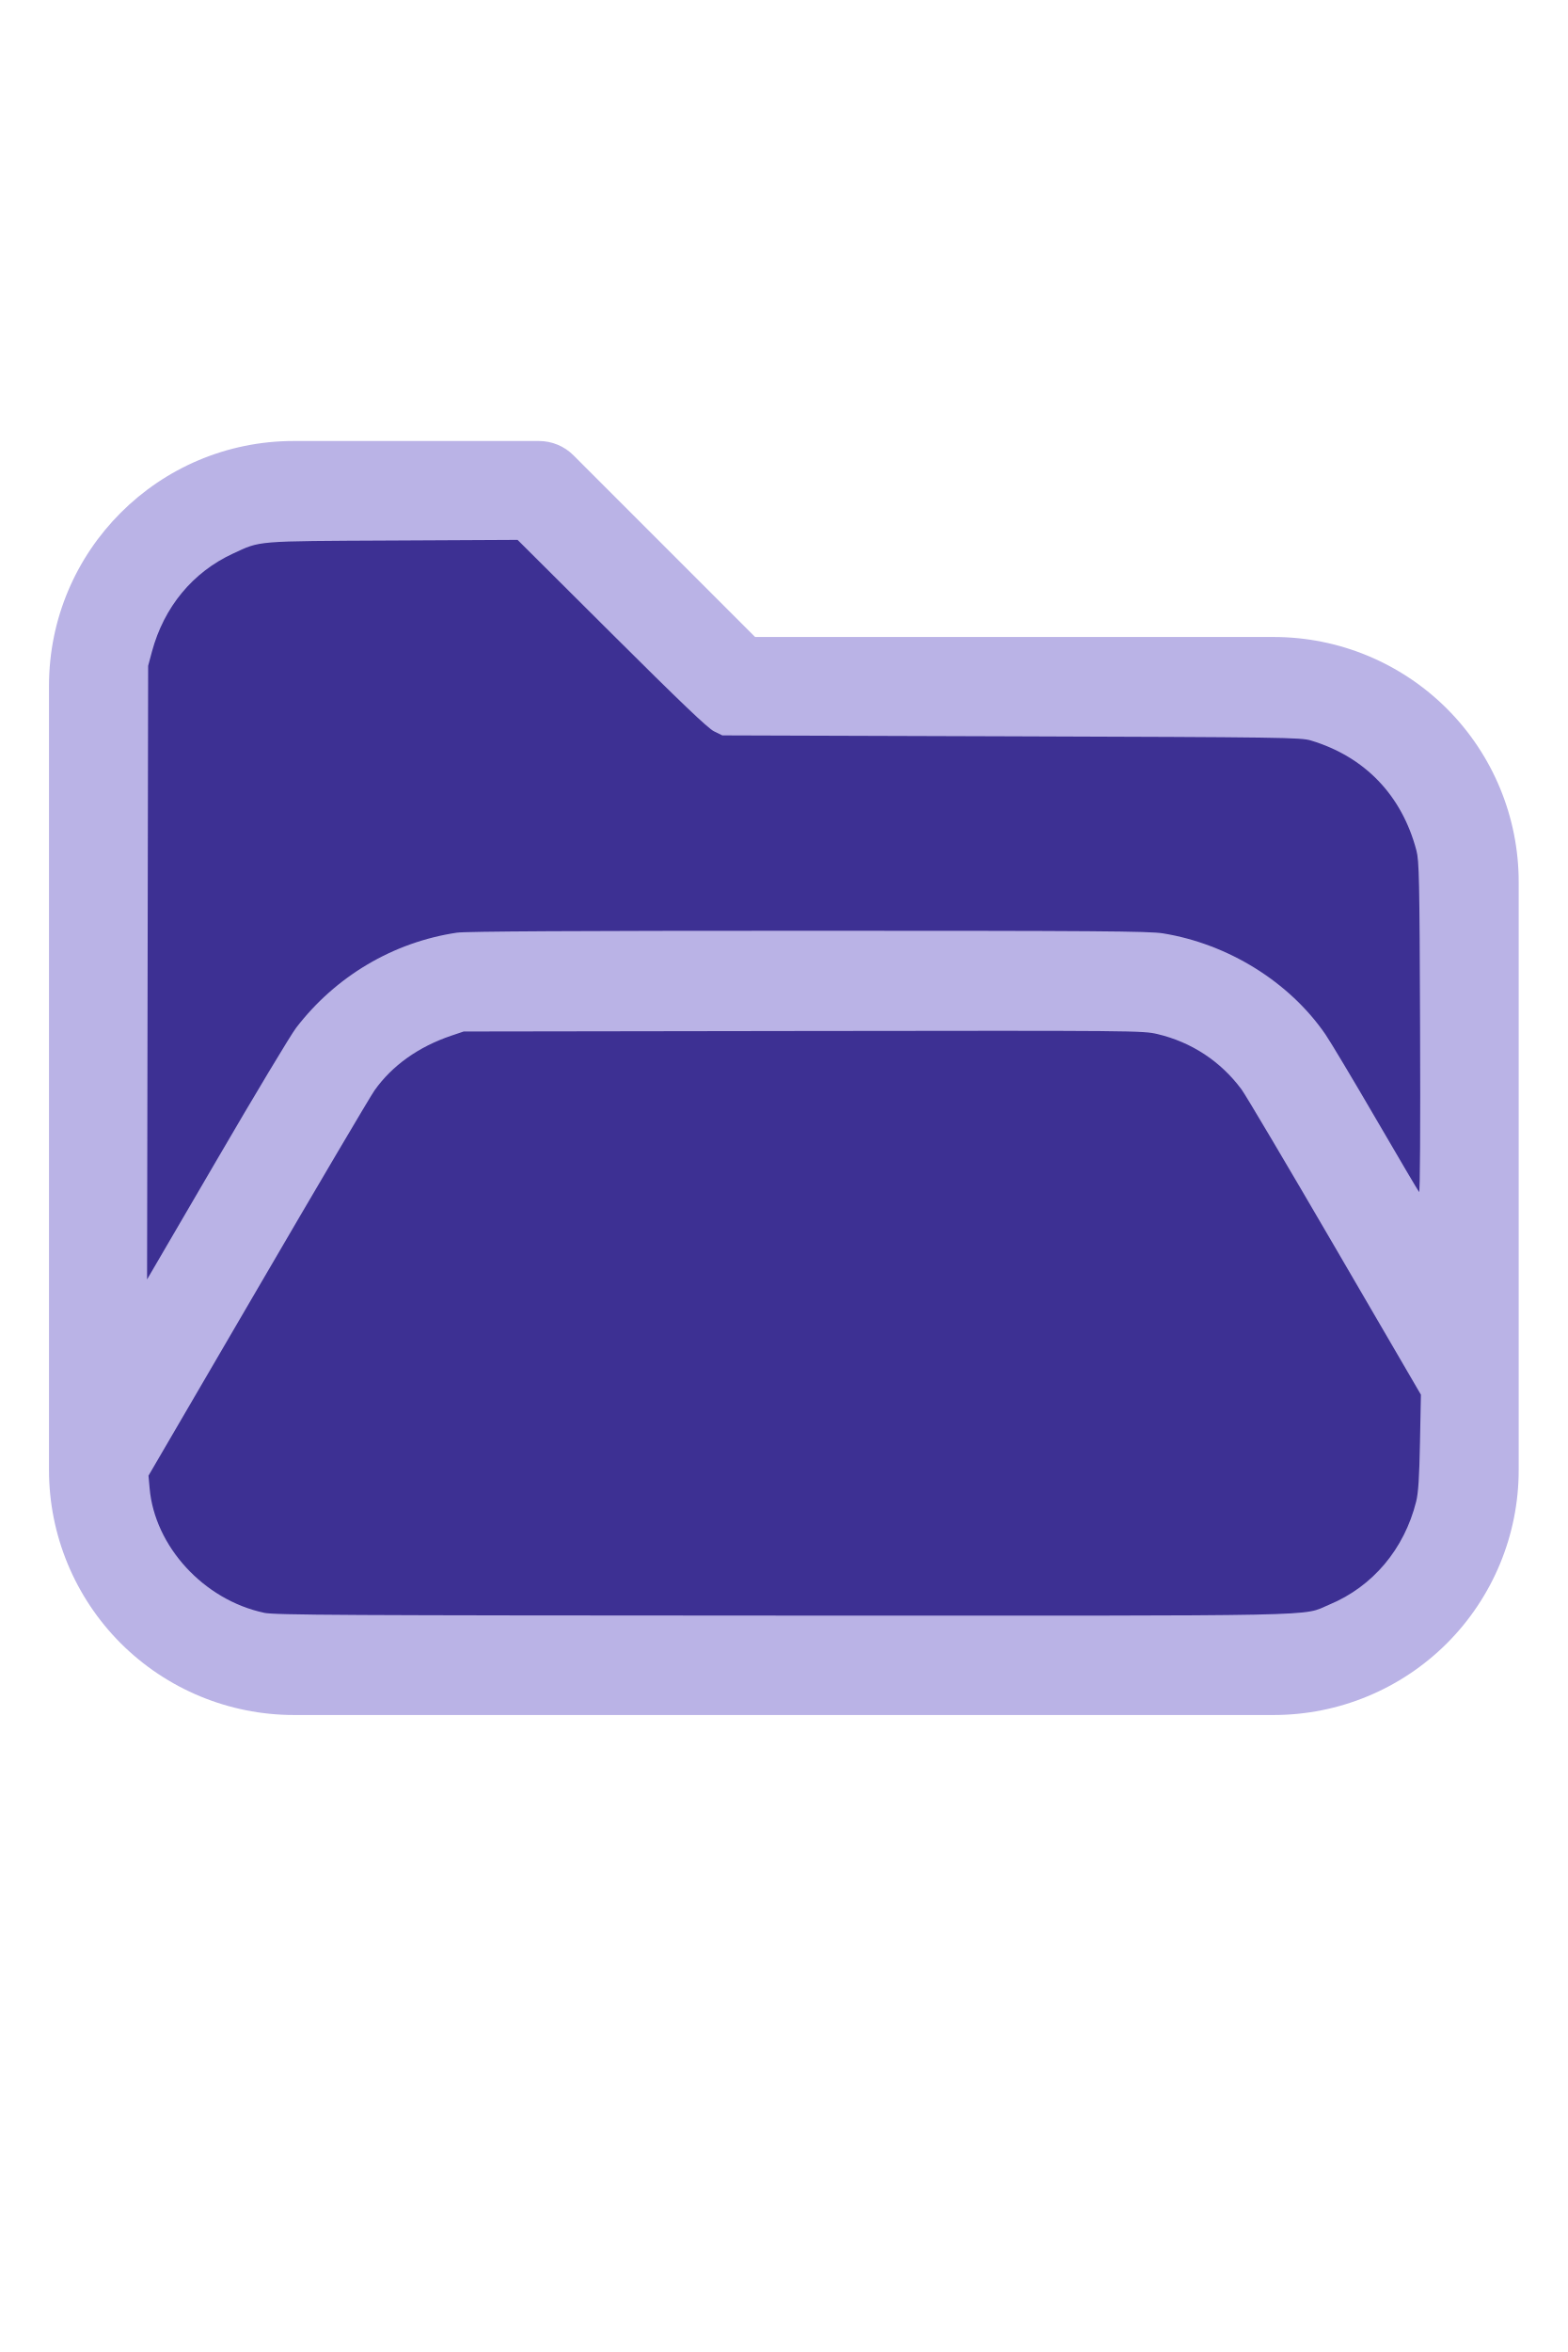
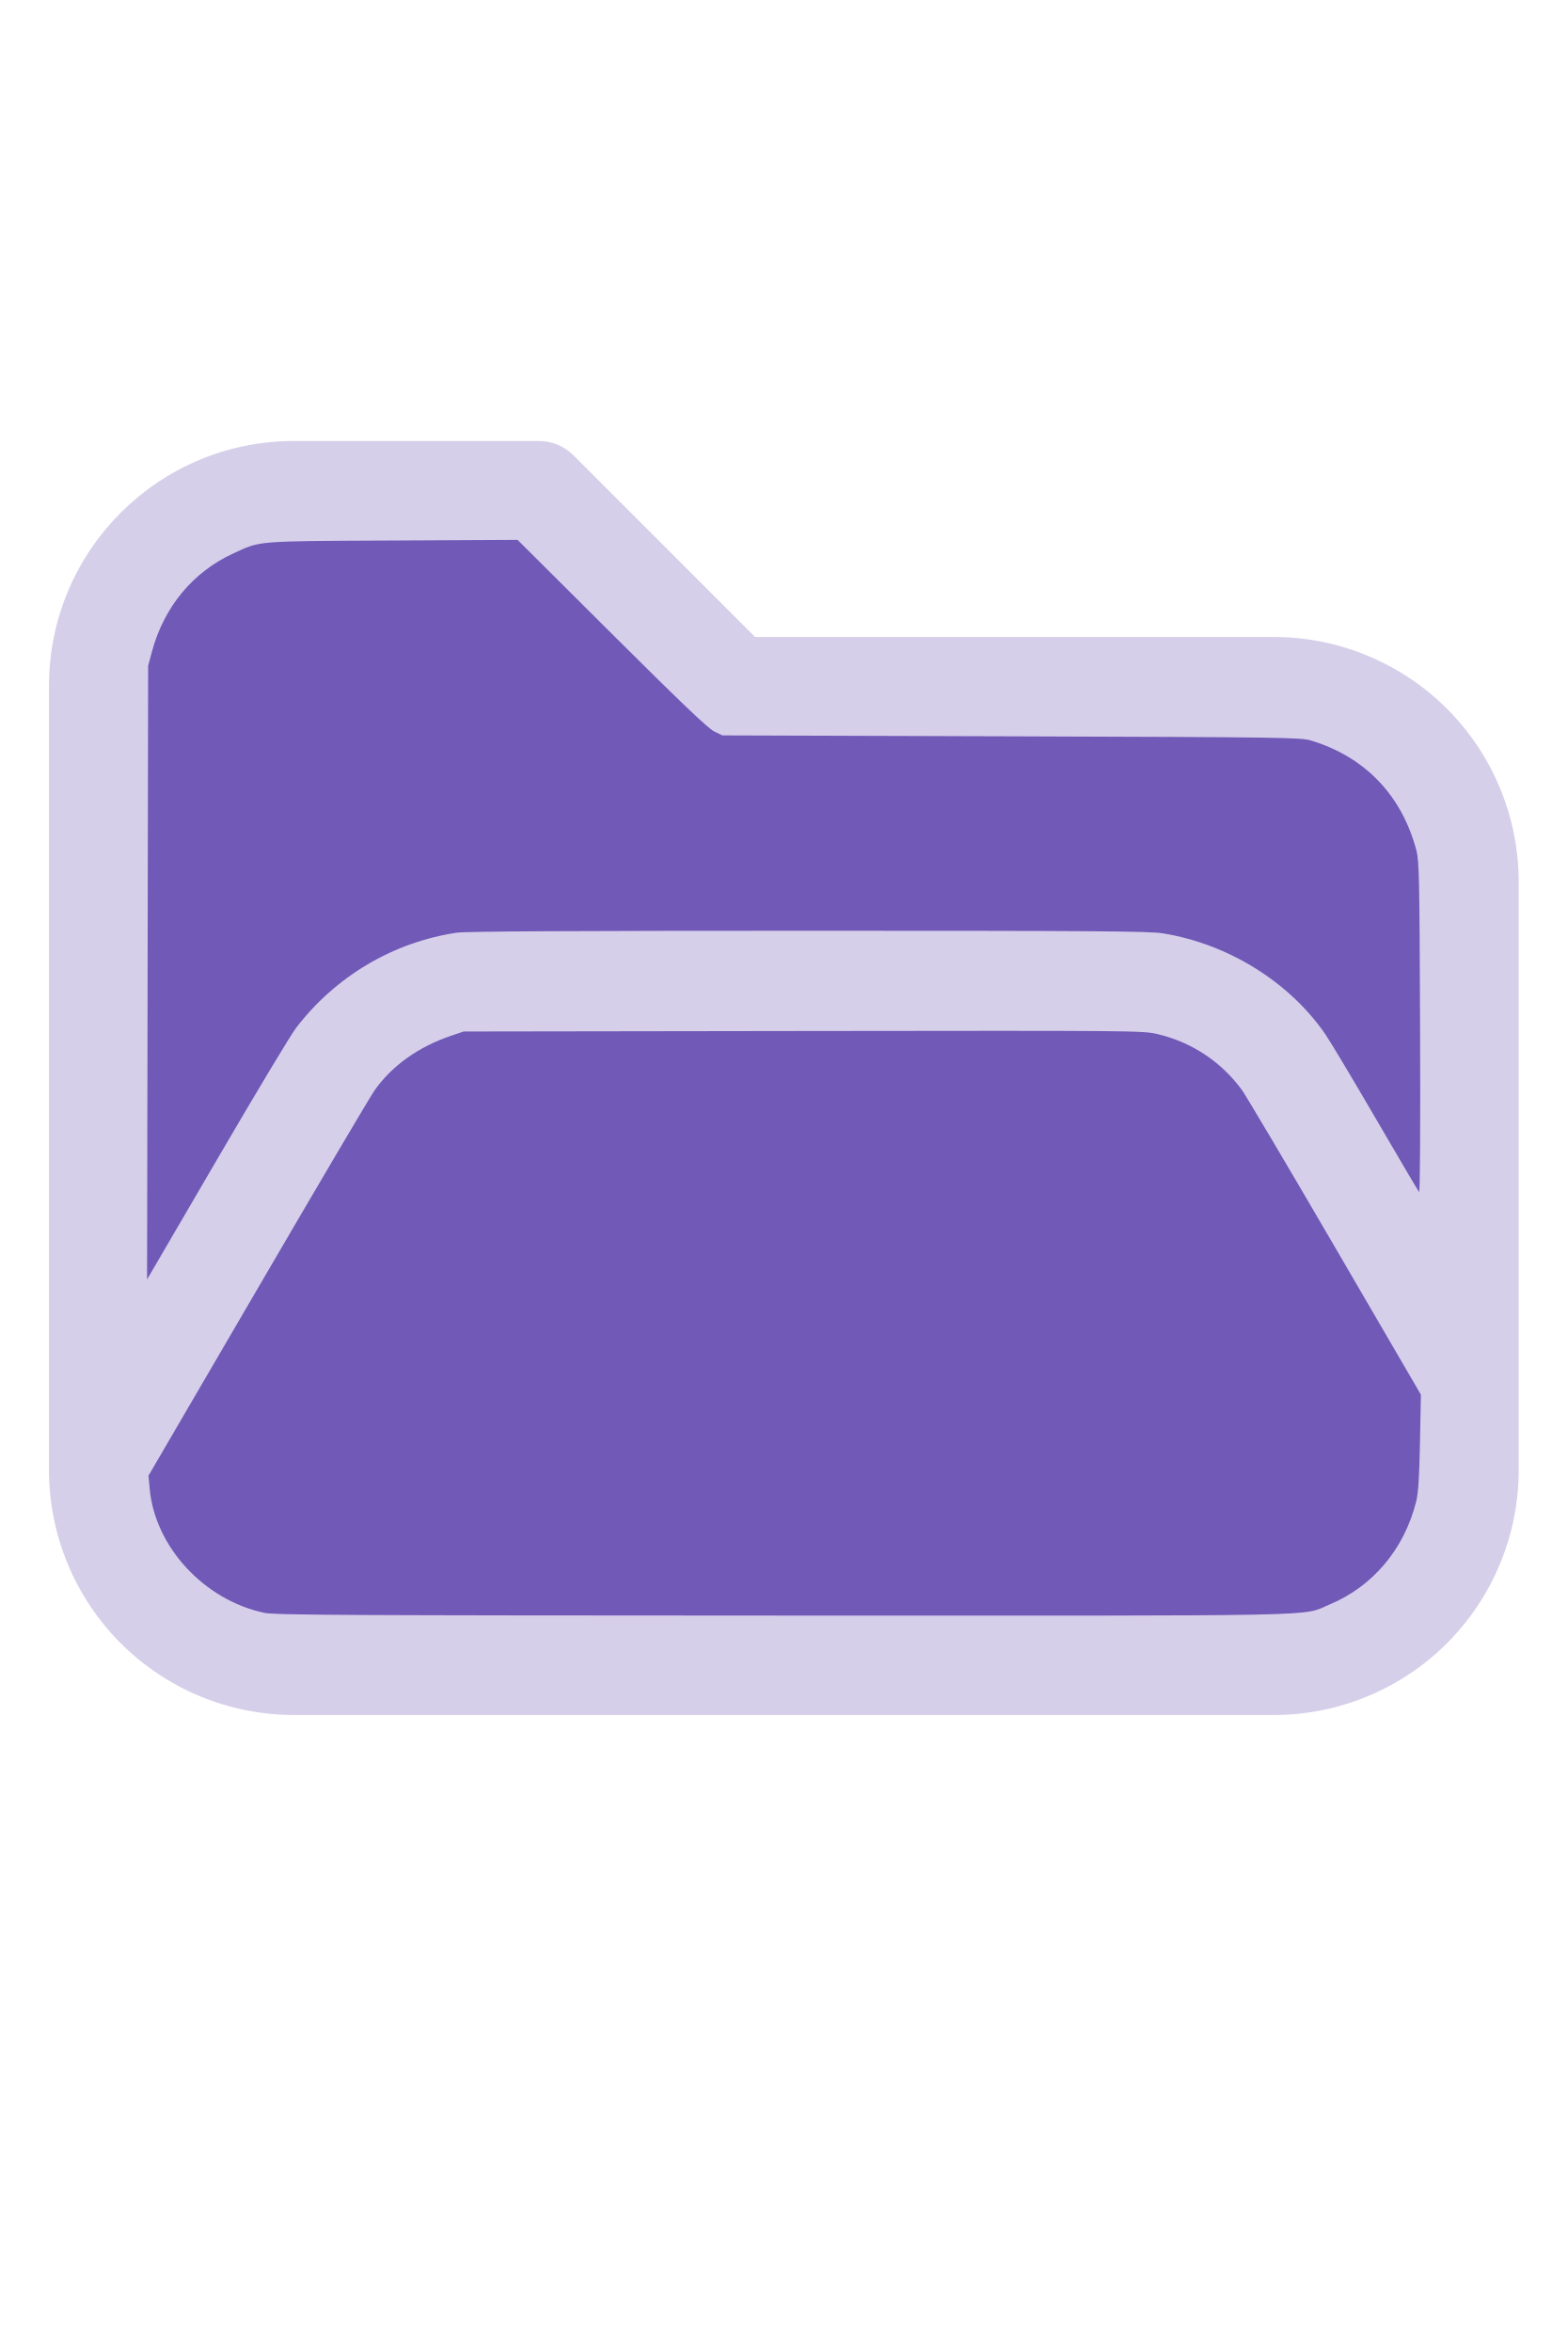
<svg xmlns="http://www.w3.org/2000/svg" version="1.1" width="16" height="24" viewBox="0 0 32 32" xml:space="preserve">
-   <g style="fill:#BAB3E6;">
+   <g style="fill:#D6CFEA;">
    <path d="M1,5.998l0,16.002c-0,1.326 0.527,2.598 1.464,3.536c0.938,0.937 2.21,1.464 3.536,1.464c5.322,0 14.678,-0 20,0c1.326,0 2.598,-0.527 3.536,-1.464c0.937,-0.938 1.464,-2.21 1.464,-3.536c0,-3.486 0,-8.514 0,-12c0,-1.326 -0.527,-2.598 -1.464,-3.536c-0.938,-0.937 -2.21,-1.464 -3.536,-1.464c-0,0 -10.586,0 -10.586,0c0,-0 -3.707,-3.707 -3.707,-3.707c-0.187,-0.188 -0.442,-0.293 -0.707,-0.293l-5.002,0c-2.76,0 -4.998,2.238 -4.998,4.998Zm28,14.415l-3.456,-5.925c-0.538,-0.921 -1.524,-1.488 -2.591,-1.488c-0,0 -12.905,0 -12.906,0c-1.067,0 -2.053,0.567 -2.591,1.488l-4.453,7.635c0.03,0.751 0.342,1.465 0.876,1.998c0.562,0.563 1.325,0.879 2.121,0.879l20,0c0.796,0 1.559,-0.316 2.121,-0.879c0.563,-0.562 0.879,-1.325 0.879,-2.121l0,-1.587Zm0,-3.969l0,-6.444c0,-0.796 -0.316,-1.559 -0.879,-2.121c-0.562,-0.563 -1.325,-0.879 -2.121,-0.879c-7.738,0 -11,0 -11,0c-0.265,0 -0.52,-0.105 -0.707,-0.293c-0,0 -3.707,-3.707 -3.707,-3.707c-0,0 -4.588,0 -4.588,0c-1.656,0 -2.998,1.342 -2.998,2.998l0,12.16l2.729,-4.677c0.896,-1.536 2.54,-2.481 4.318,-2.481c3.354,0 9.552,0 12.906,0c1.778,0 3.422,0.945 4.318,2.481l1.729,2.963Z" />
  </g>
-   <g style="fill:#3D3093;stroke-width:0;">
+   <g style="fill:#7059B7;stroke-width:0;">
    <path d="M 5.388,24.913 C 4.16,24.651 3.157,23.559 3.054,22.371 L 3.031,22.116 5.261,18.294 C 6.487,16.191 7.56,14.373 7.645,14.253 8.004,13.746 8.542,13.363 9.21,13.137 l 0.255,-0.086 6.929,-0.01 c 6.805,-0.009 6.935,-0.008 7.234,0.063 0.696,0.165 1.29,0.557 1.715,1.13 0.082,0.11 0.939,1.557 1.905,3.215 l 1.756,3.014 -0.019,0.972 c -0.014,0.725 -0.034,1.032 -0.078,1.209 -0.243,0.971 -0.887,1.735 -1.772,2.103 -0.588,0.244 0.247,0.227 -11.162,0.224 -9.028,-0.003 -10.364,-0.01 -10.586,-0.057 z" />
    <path d="M 3.013,11.85 3.024,5.588 3.102,5.297 C 3.348,4.386 3.936,3.676 4.757,3.297 5.329,3.033 5.181,3.045 8.013,3.031 l 2.552,-0.013 1.919,1.911 c 1.404,1.398 1.964,1.933 2.089,1.995 l 0.171,0.084 5.898,0.019 c 5.553,0.018 5.91,0.023 6.116,0.085 1.102,0.332 1.857,1.118 2.154,2.244 0.056,0.214 0.064,0.564 0.075,3.622 0.008,2.032 -5.42e-4,3.371 -0.02,3.349 -0.018,-0.02 -0.414,-0.691 -0.88,-1.492 -0.466,-0.801 -0.931,-1.578 -1.033,-1.727 -0.736,-1.069 -1.984,-1.844 -3.316,-2.06 -0.28,-0.045 -1.345,-0.053 -7.239,-0.053 -4.714,-1.09e-4 -6.993,0.012 -7.172,0.039 -1.3,0.193 -2.477,0.89 -3.284,1.944 -0.108,0.141 -0.836,1.353 -1.618,2.695 L 3.002,18.111 Z" />
  </g>
</svg>
